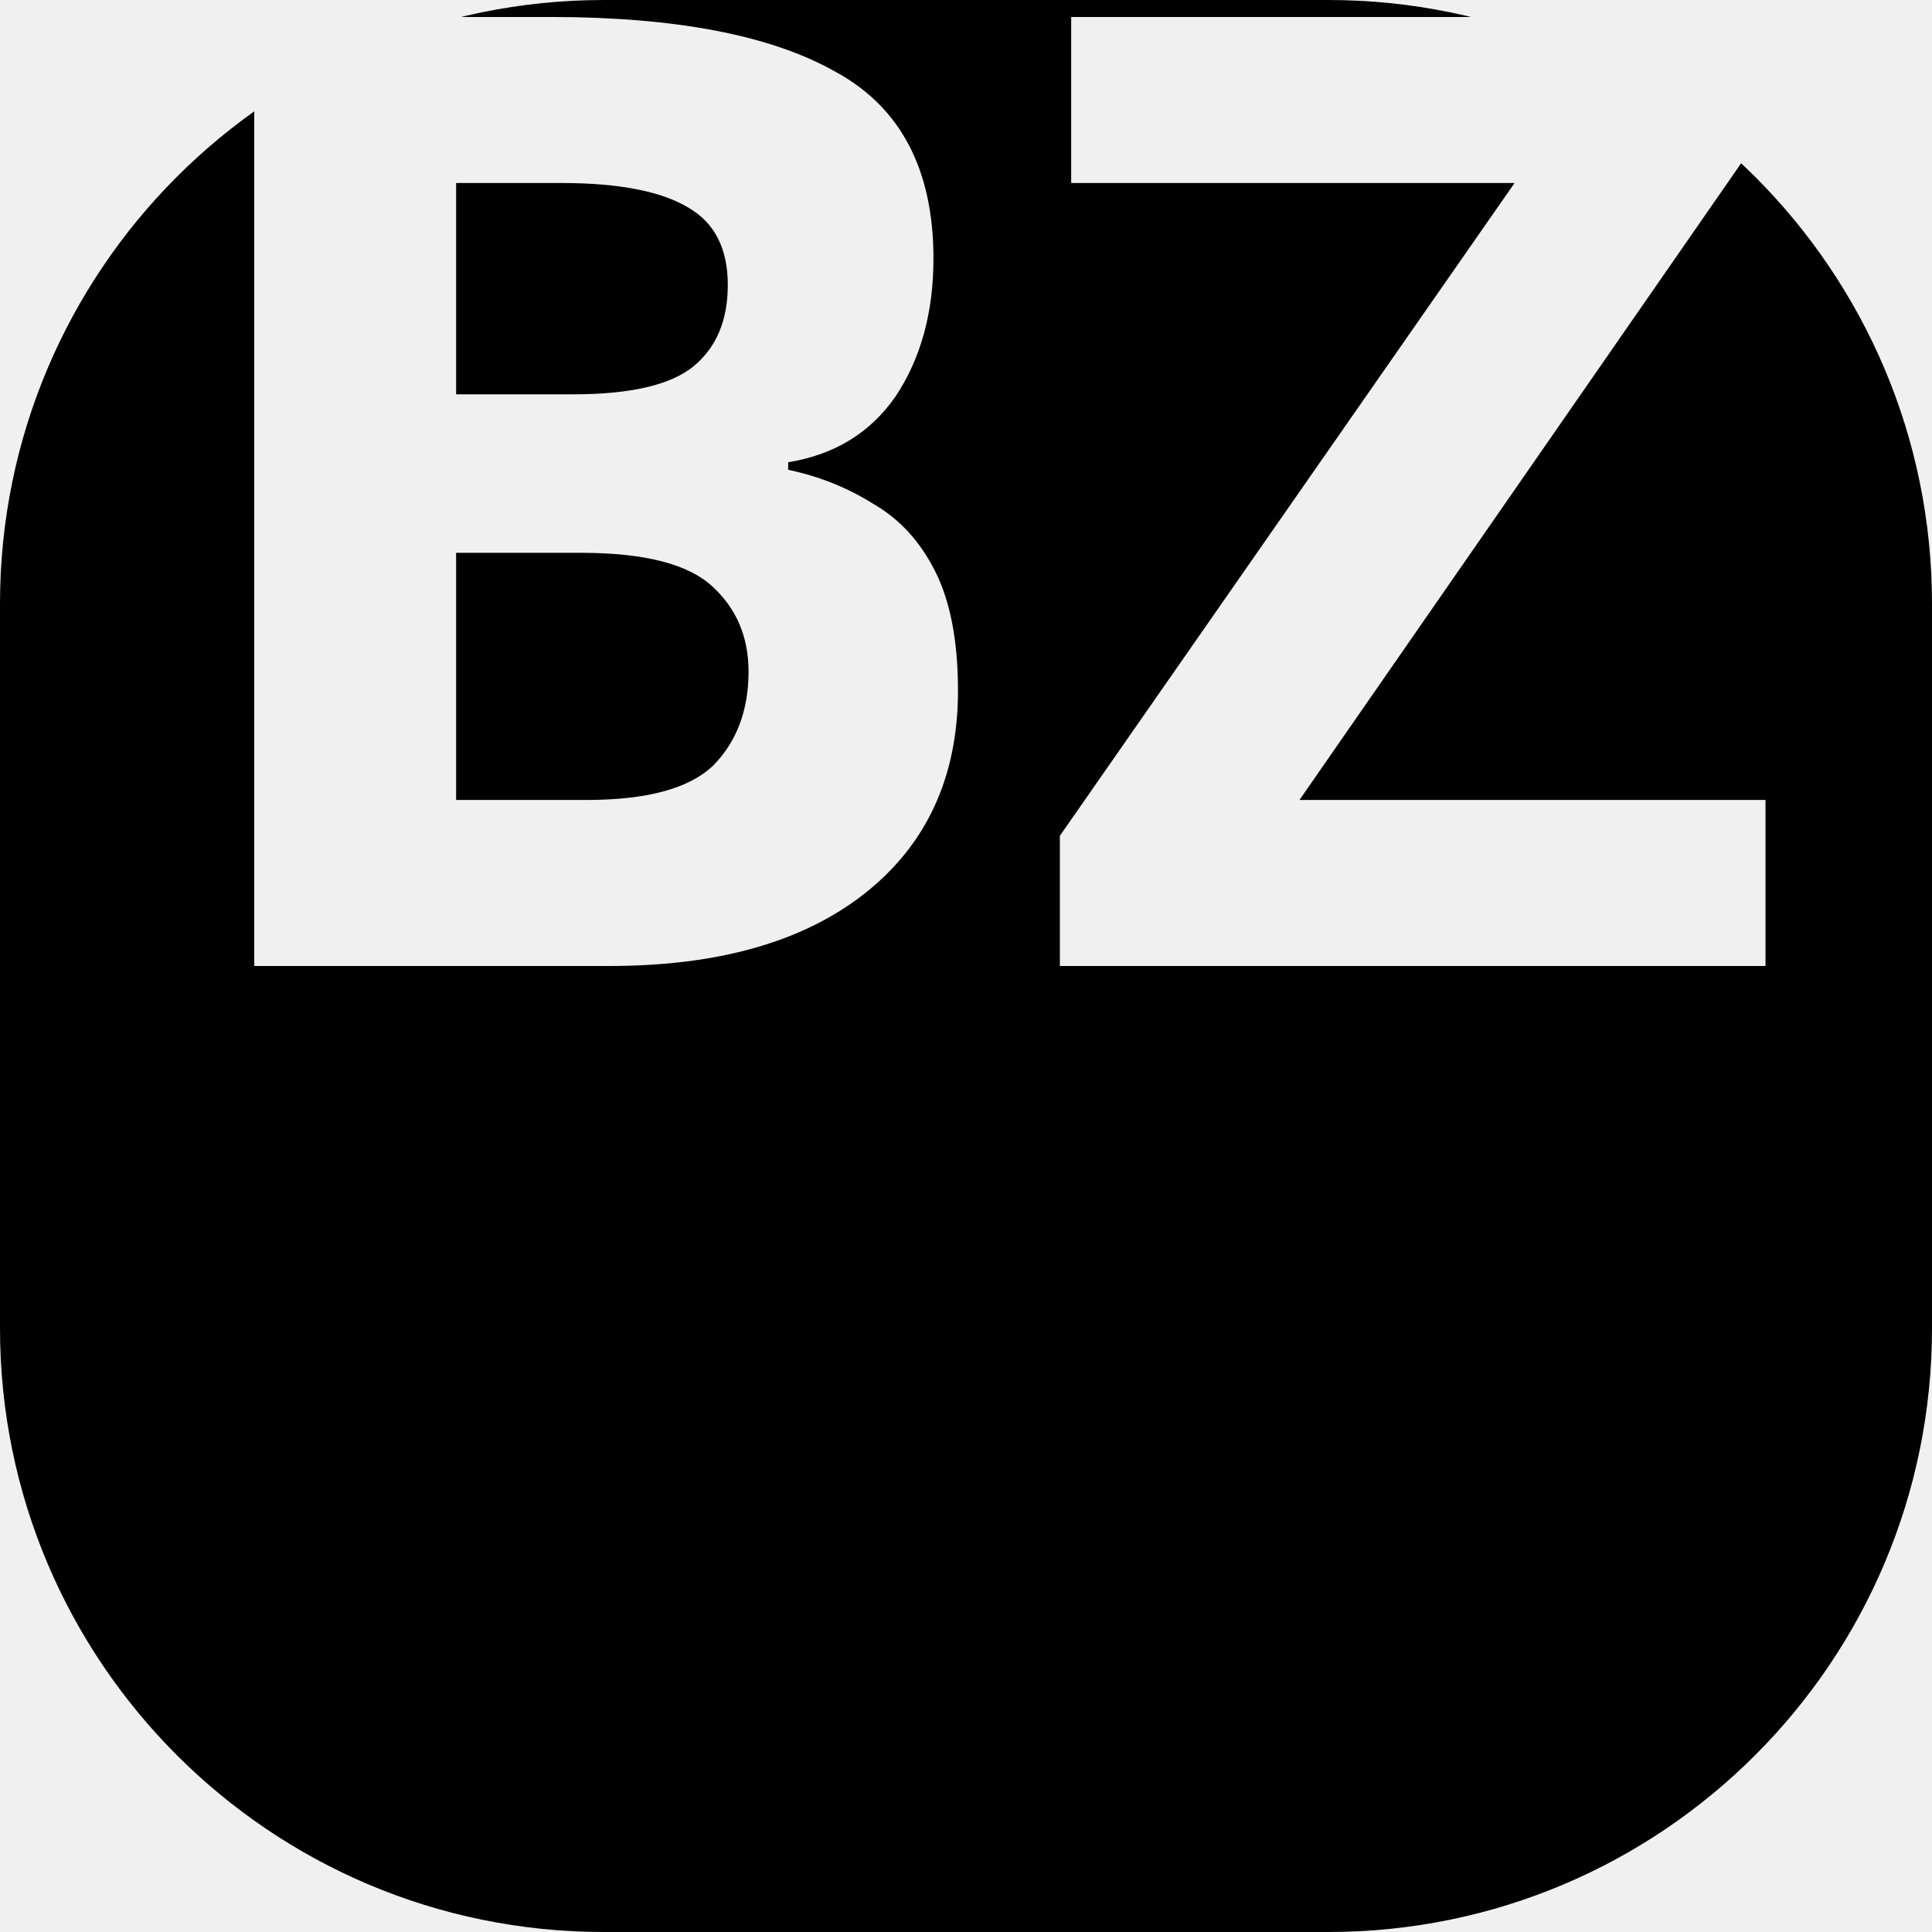
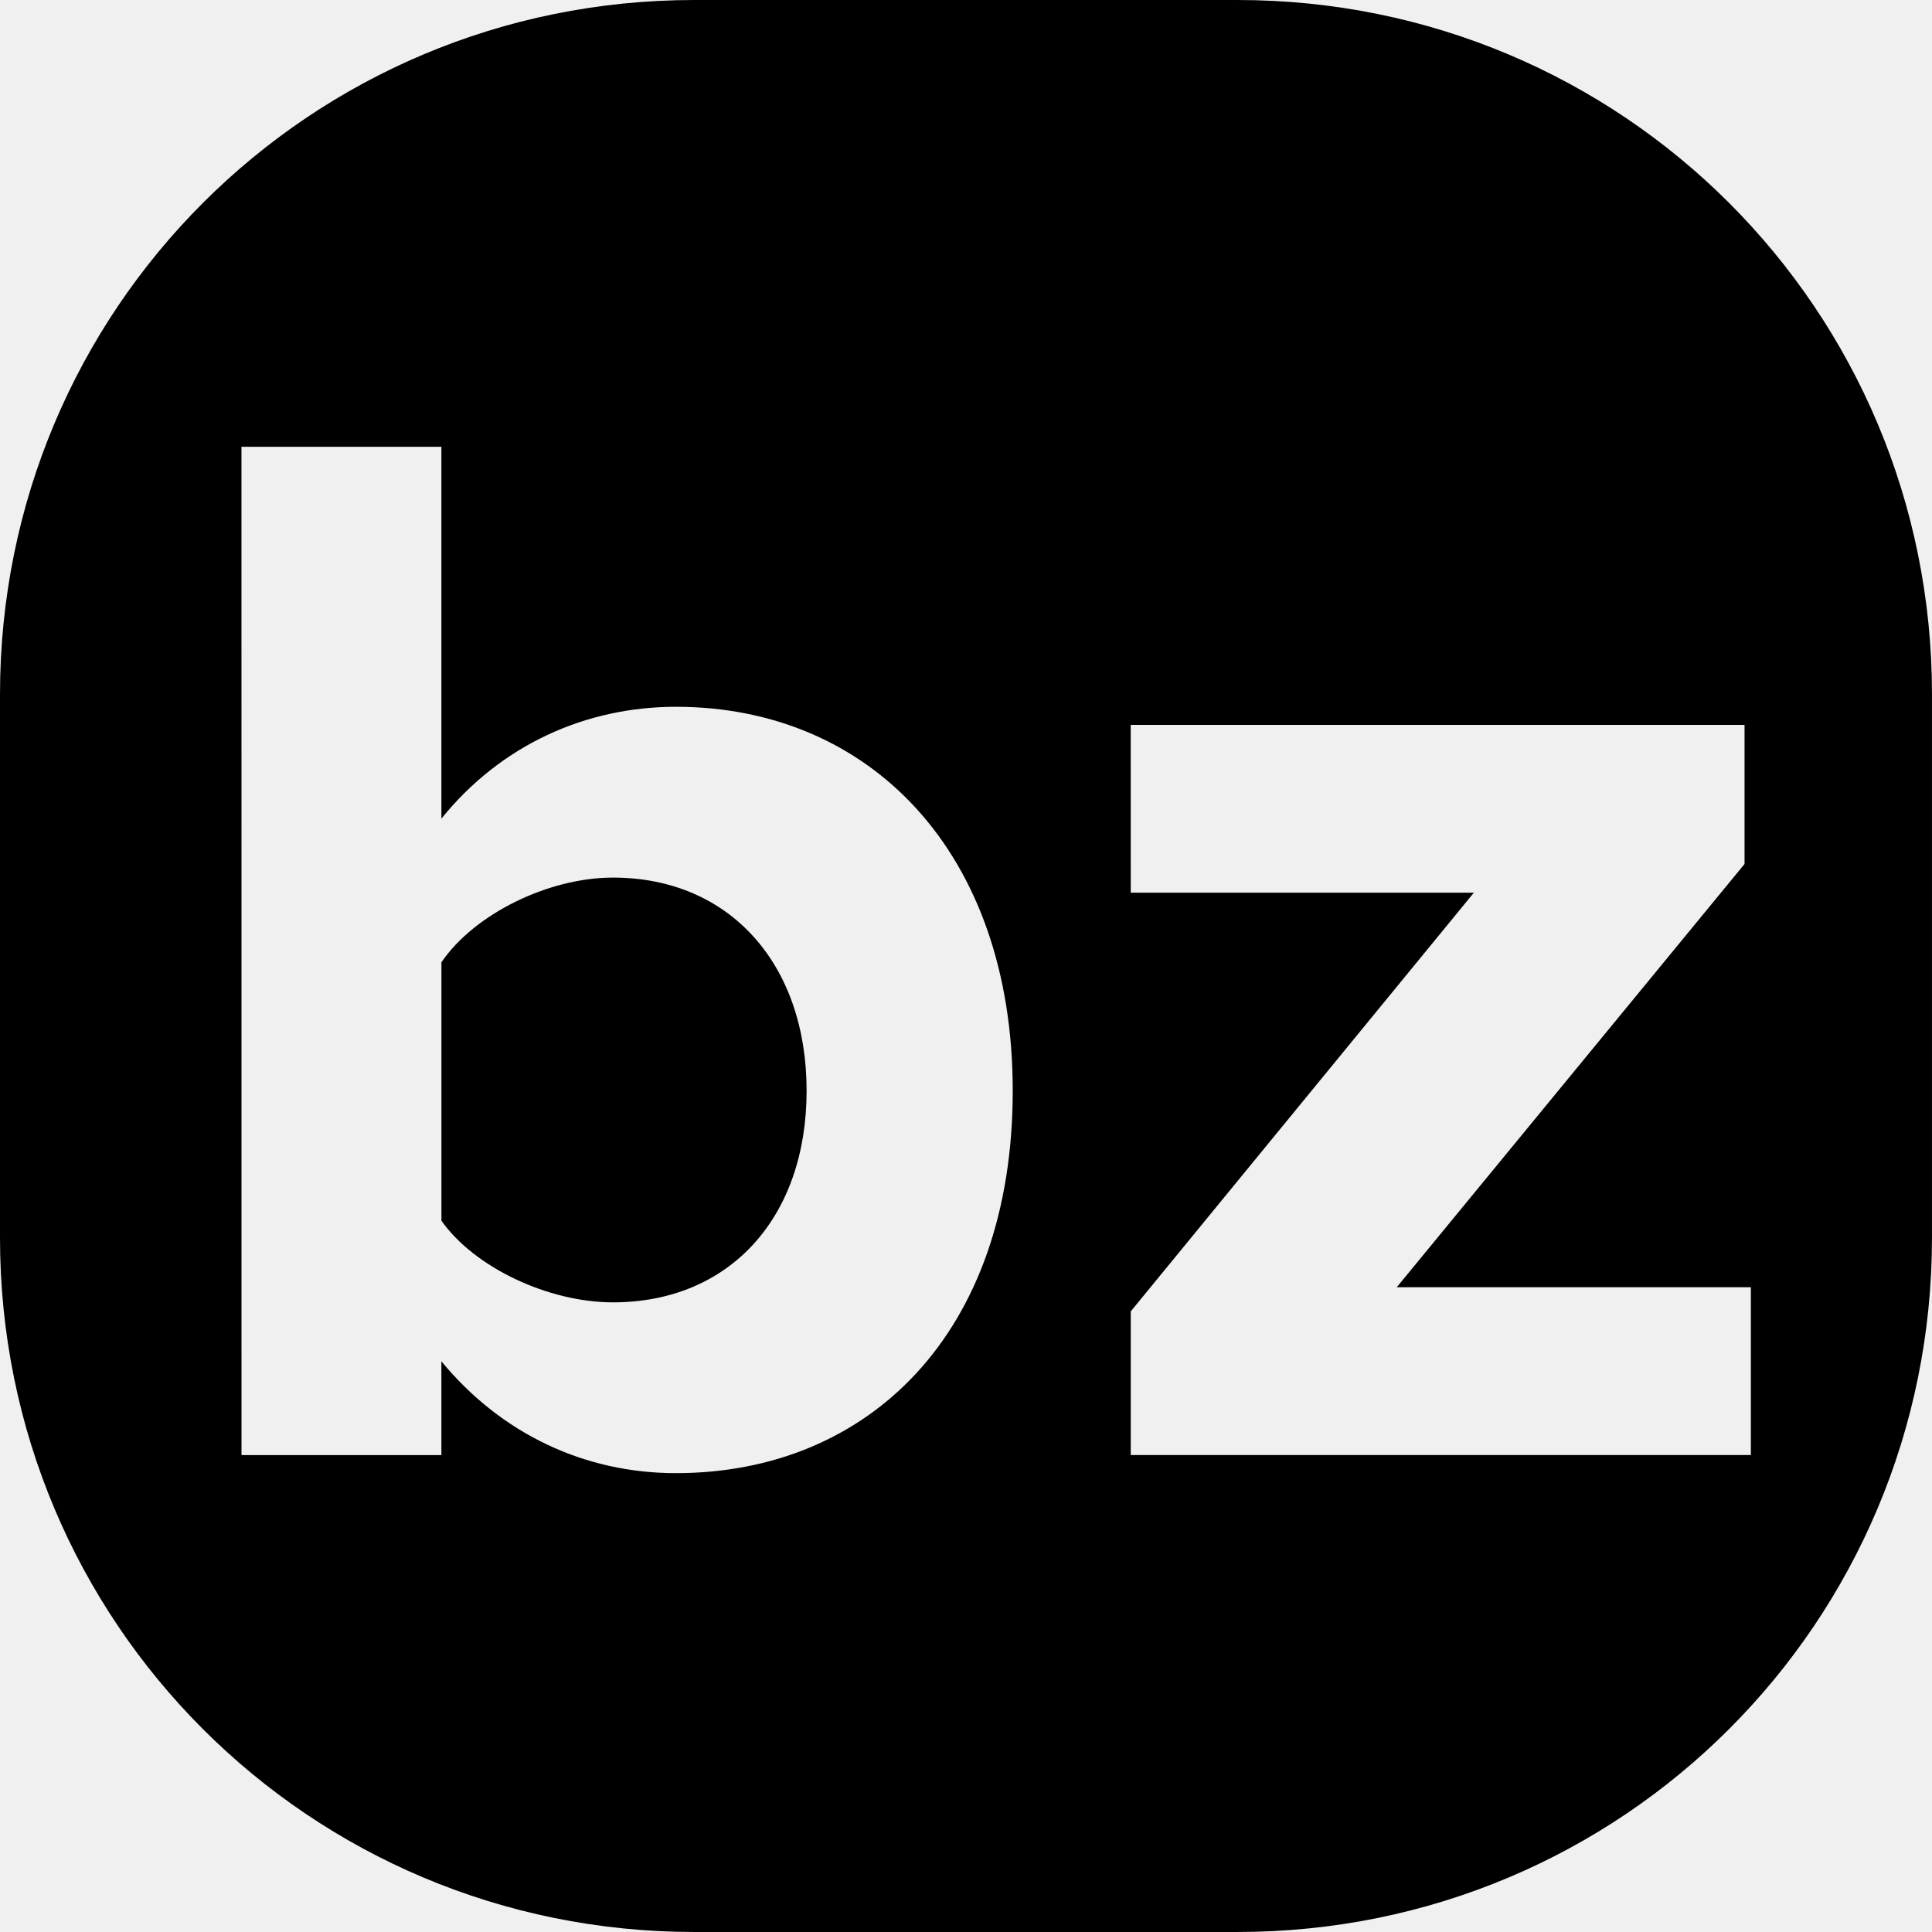
- <svg xmlns="http://www.w3.org/2000/svg" viewBox="0 0 16 16">
-   <defs>
-     <style>
- 			@font-face {
- 				font-family: "Proxima Nova";
- 				font-weight: bold;
- 				src: url("../fonts/ProximaNova-Bold.woff2") format("woff2"), url("../fonts/ProximaNova-Bold.woff") format("woff");
- 			}
- 		</style>
-   </defs>
-   <mask id="mask" x="0" y="0" width="100%" height="100%">
-     <rect x="0" y="0" width="100%" height="100%" fill="white" />
-     <text x="50%" y="50%" font-size="11" font-weight="bold" font-family="Proxima Nova" text-anchor="middle" alignment-baseline="central">BZ</text>
-   </mask>
-   <rect x="0" y="0" width="100%" height="100%" rx="5" ry="5" mask="url(#mask)" />
+ <svg xmlns="http://www.w3.org/2000/svg" width="16mm" height="16mm" viewBox="0 0 16 16" version="1.1" id="svg8">
+   <defs id="defs2" />
+   <g id="layer1" transform="translate(0,-281)" />
+   <path style="fill:#000000;stroke-width:1.039" d="M 21.732,0 C 9.693,0 0,9.693 0,21.732 v 17.008 c 0,12.04 9.693,21.732 21.732,21.732 h 17.008 c 12.04,0 21.732,-9.693 21.732,-21.732 V 21.732 C 60.473,9.693 50.78,0 38.74,0 Z m -14.174,13.984 6.258,0 v 11.639 c 1.872,-2.318 4.532,-3.5 7.34,-3.5 6.06,0 10.543,4.542 10.543,12.018 0,7.618 -4.532,11.969 -10.543,11.969 -2.857,0 -5.468,-1.229 -7.34,-3.5 v 2.934 H 7.559 Z m 27.834,8.705 h 19.213 v 4.354 L 43.719,40.291 h 11.084 v 5.252 H 35.393 V 41.047 L 46.133,27.941 H 35.393 Z M 19.186,27.469 c -2.02,0 -4.335,1.136 -5.369,2.65 v 8.09 c 1.035,1.467 3.349,2.555 5.369,2.555 3.646,0 6.061,-2.649 6.061,-6.623 0,-3.974 -2.415,-6.672 -6.061,-6.672 z" transform="scale(0.2645833)" id="rect37" />
</svg>
